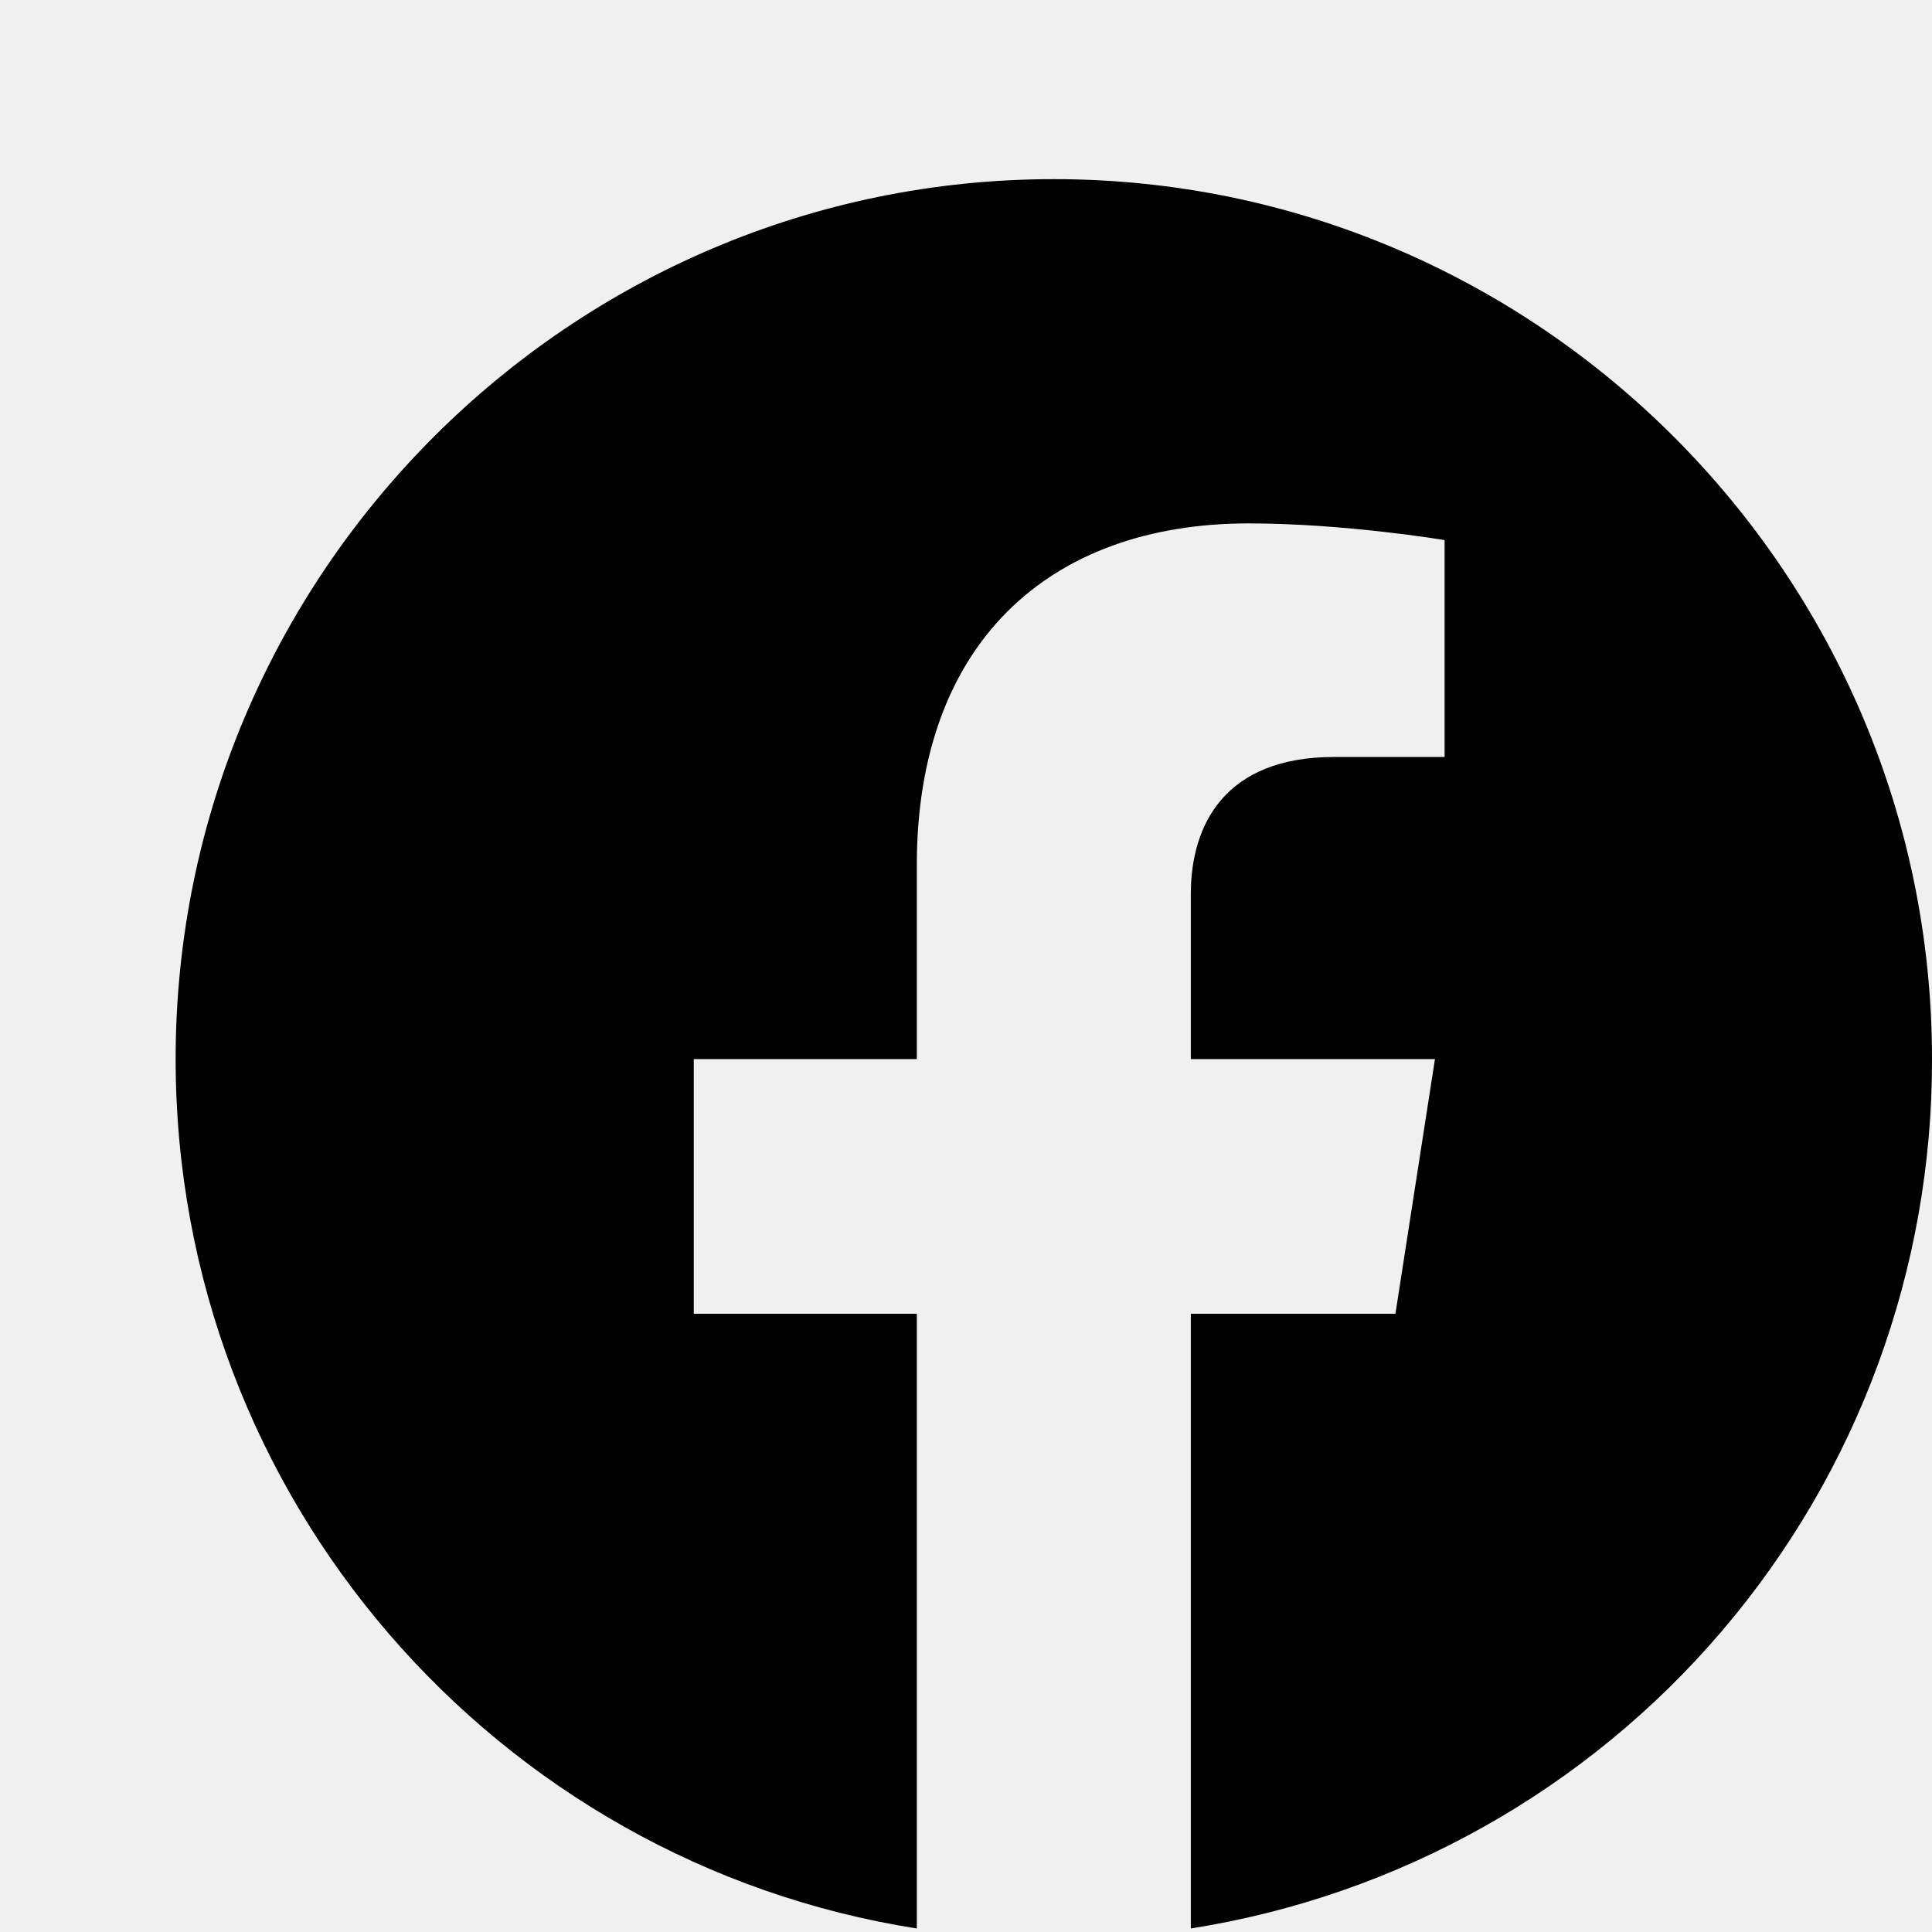
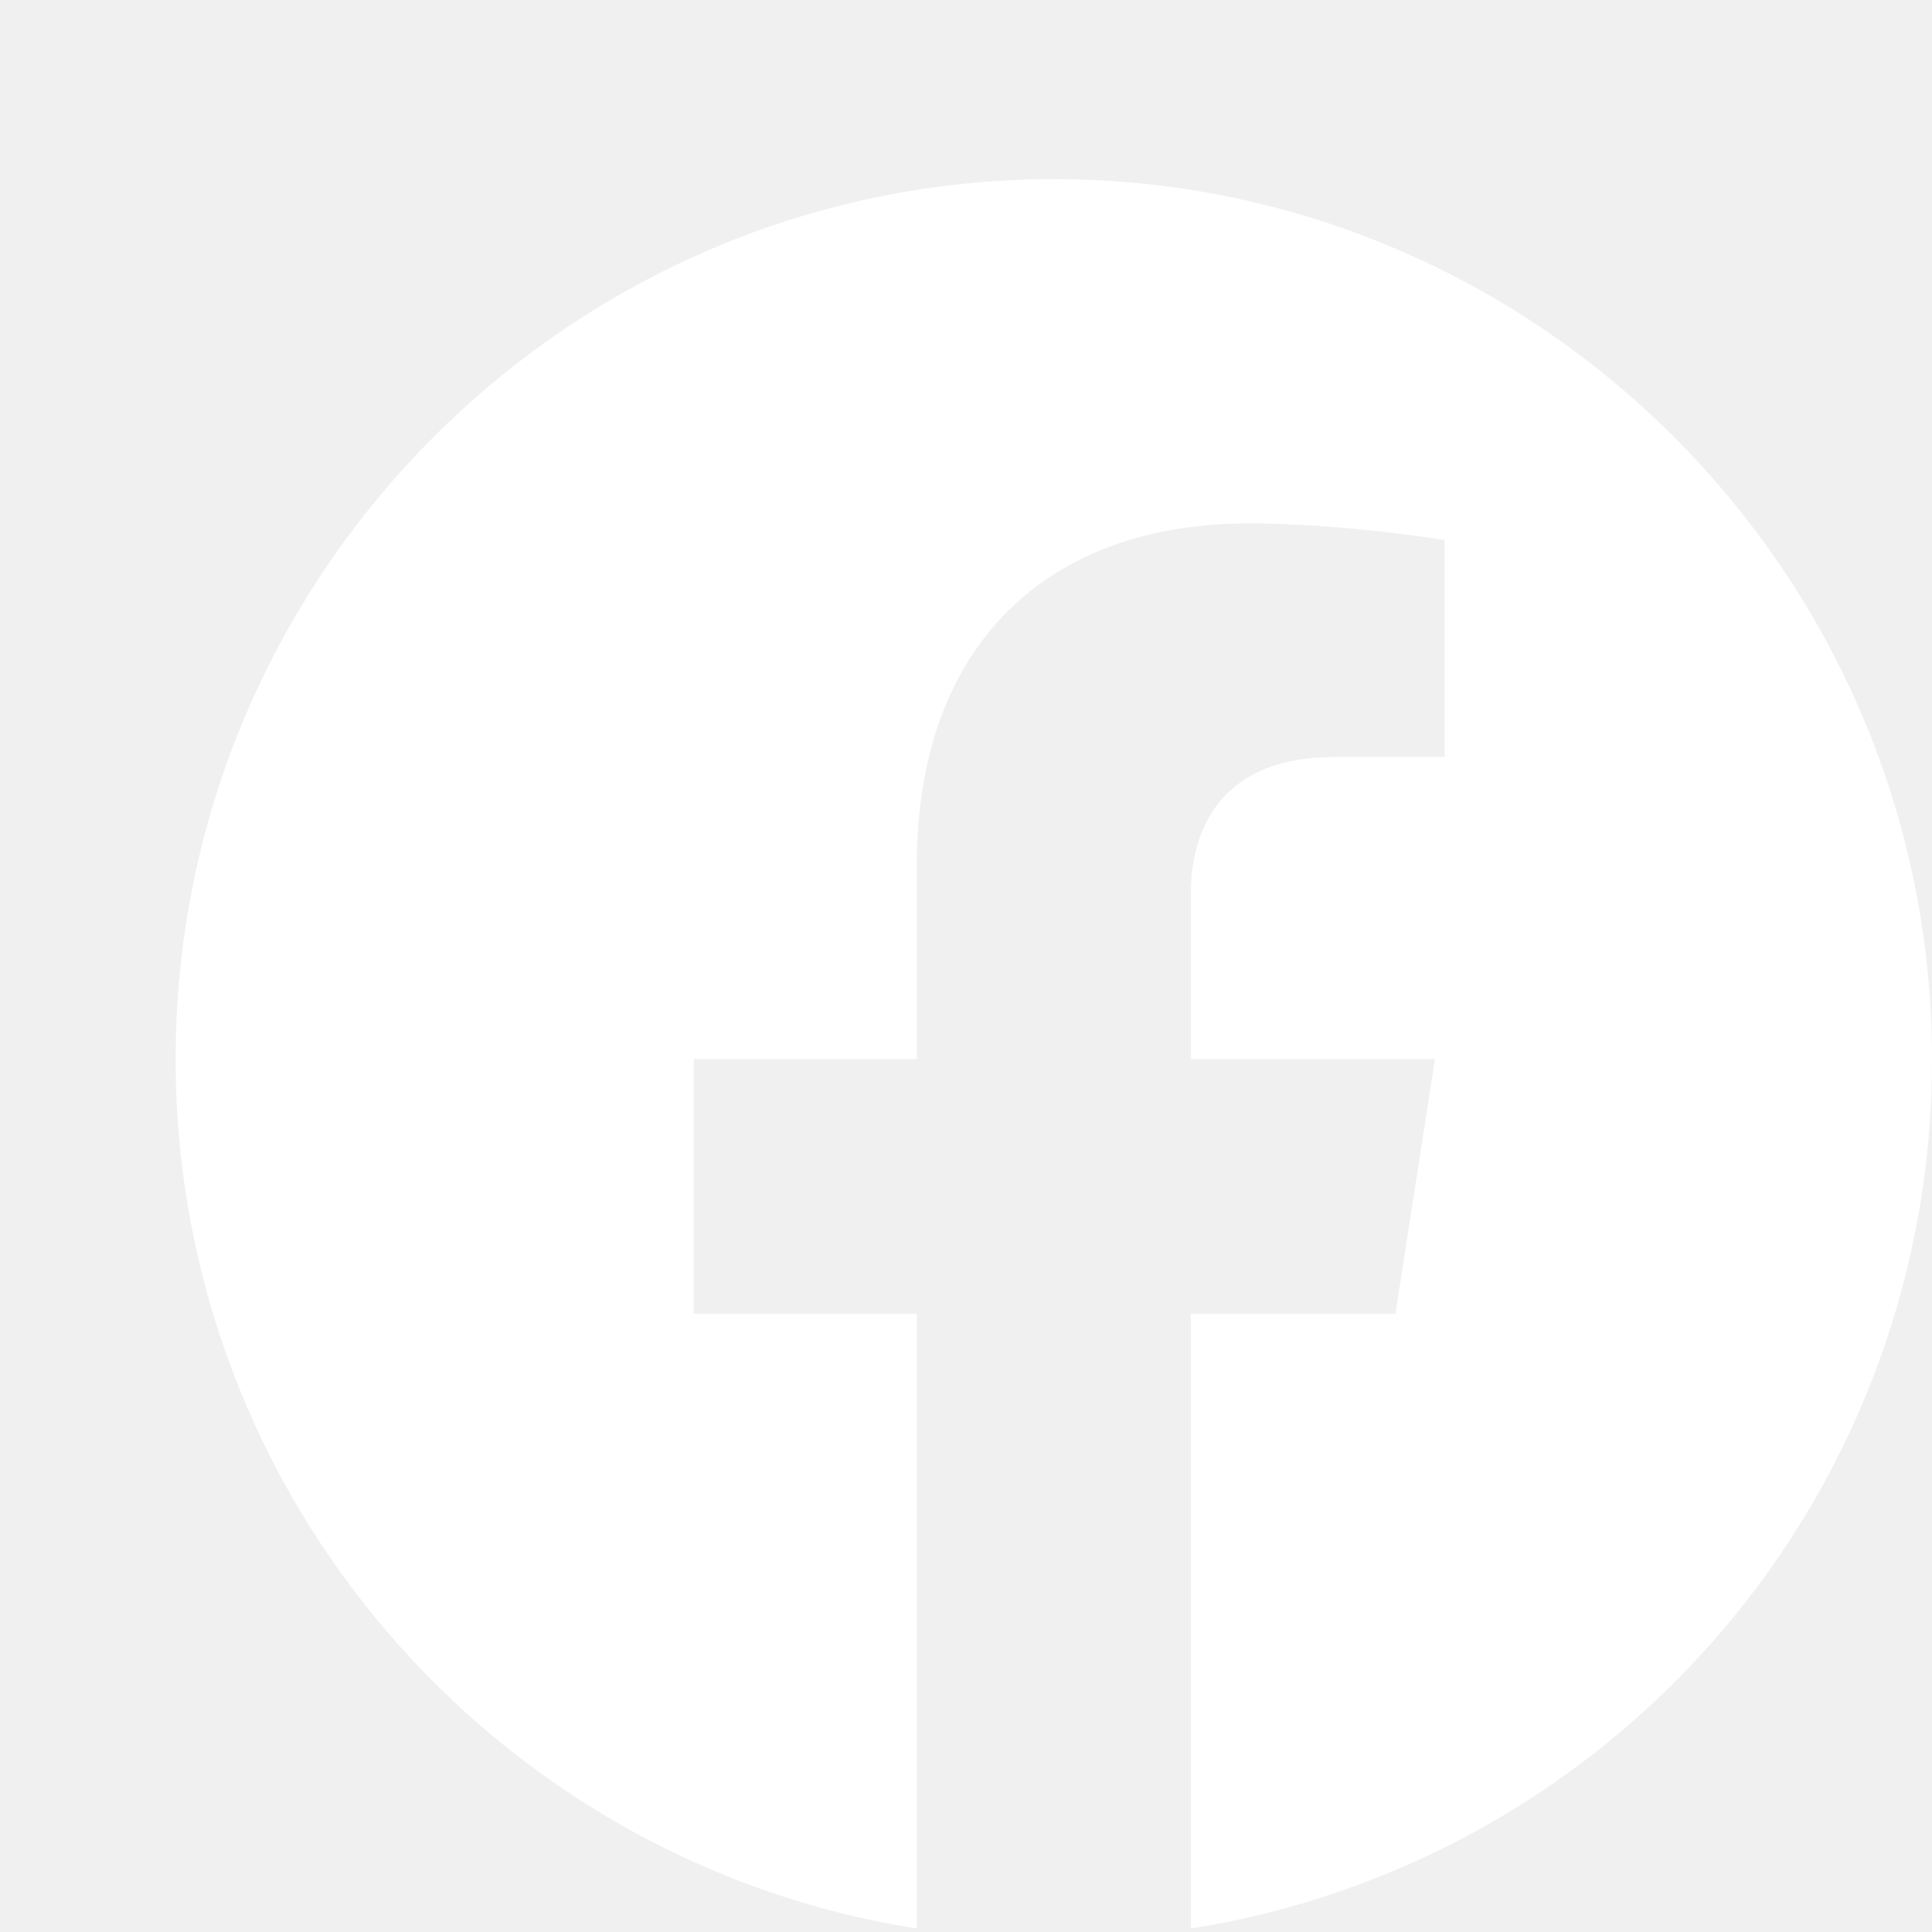
- <svg xmlns="http://www.w3.org/2000/svg" fill="#000000" width="800px" height="800px" viewBox="0 0 22 22">
+ <svg xmlns="http://www.w3.org/2000/svg" fill="white" width="800px" height="800px" viewBox="0 0 22 22">
  <path d="M12 2.04C6.5 2.04 2 6.53 2 12.06C2 17.06 5.66 21.21 10.44 21.96V14.96H7.9V12.06H10.44V9.85C10.44 7.34 11.93 5.96 14.22 5.96C15.31 5.96 16.45 6.15 16.45 6.15V8.62H15.19C13.95 8.62 13.56 9.39 13.56 10.18V12.06H16.34L15.89 14.96H13.56V21.96C15.916 21.588 18.062 20.386 19.61 18.57C21.158 16.755 22.005 14.446 22 12.06C22 6.53 17.5 2.04 12 2.04Z" />
</svg>
